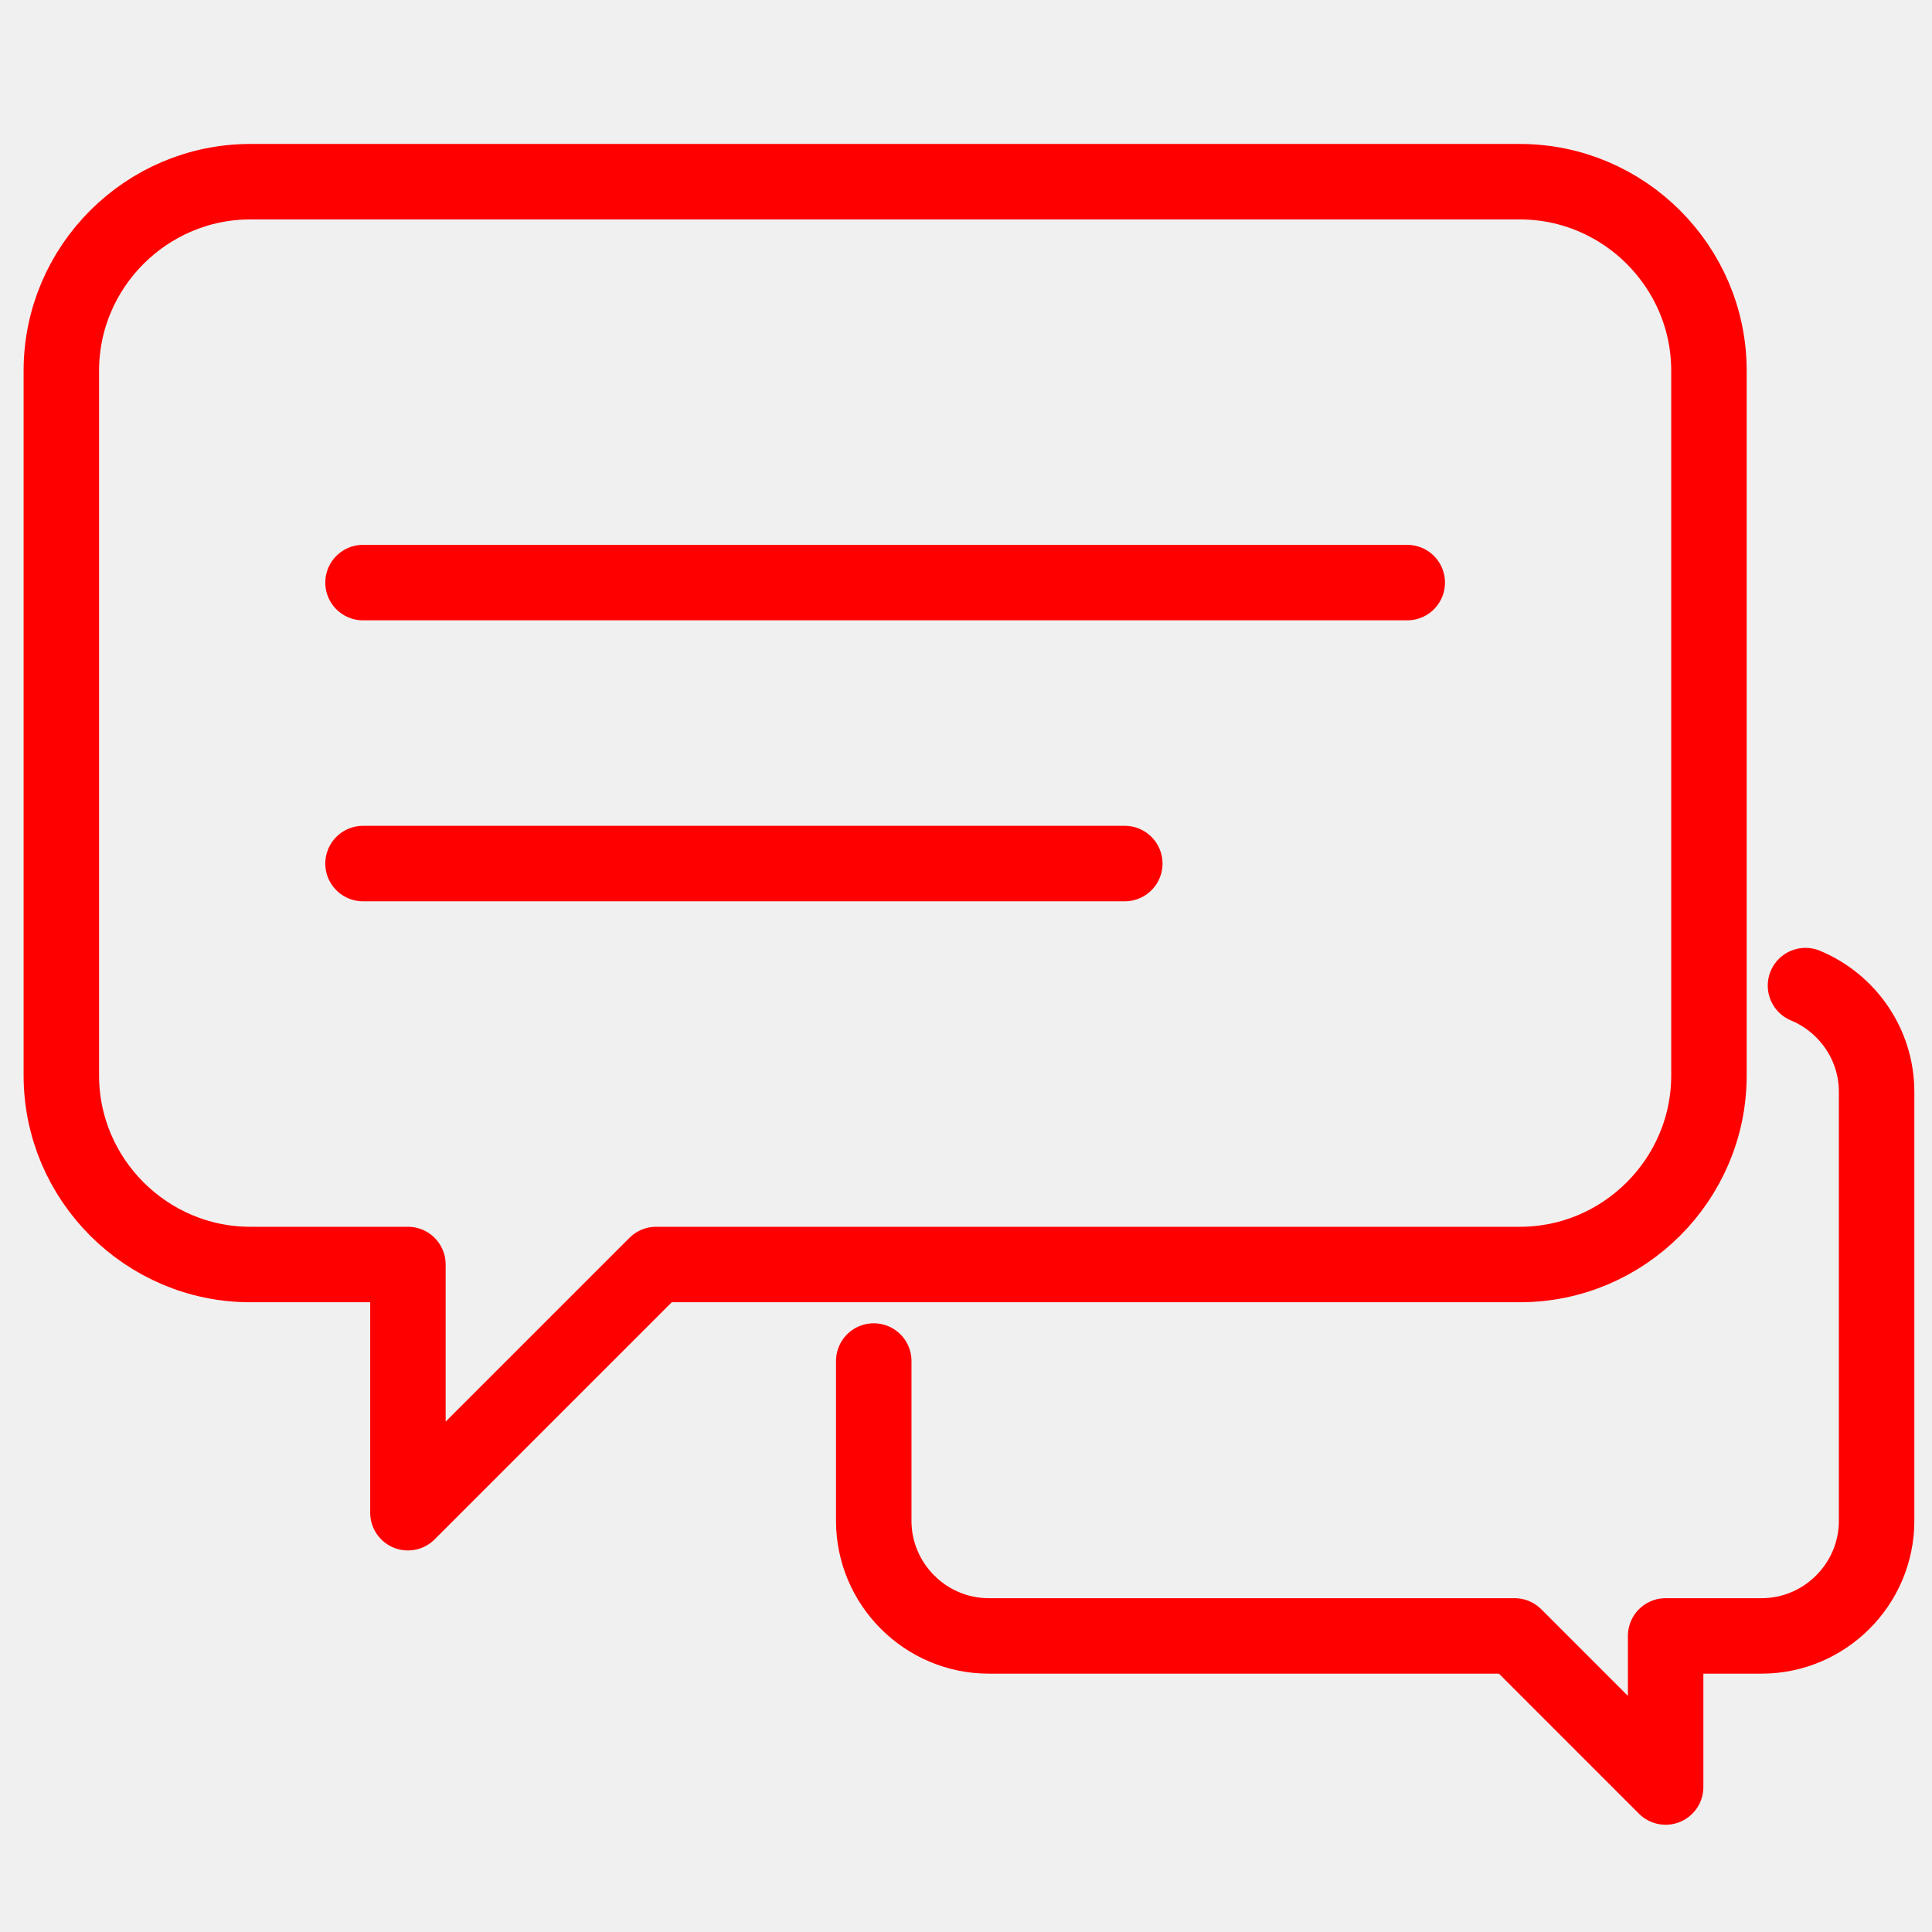
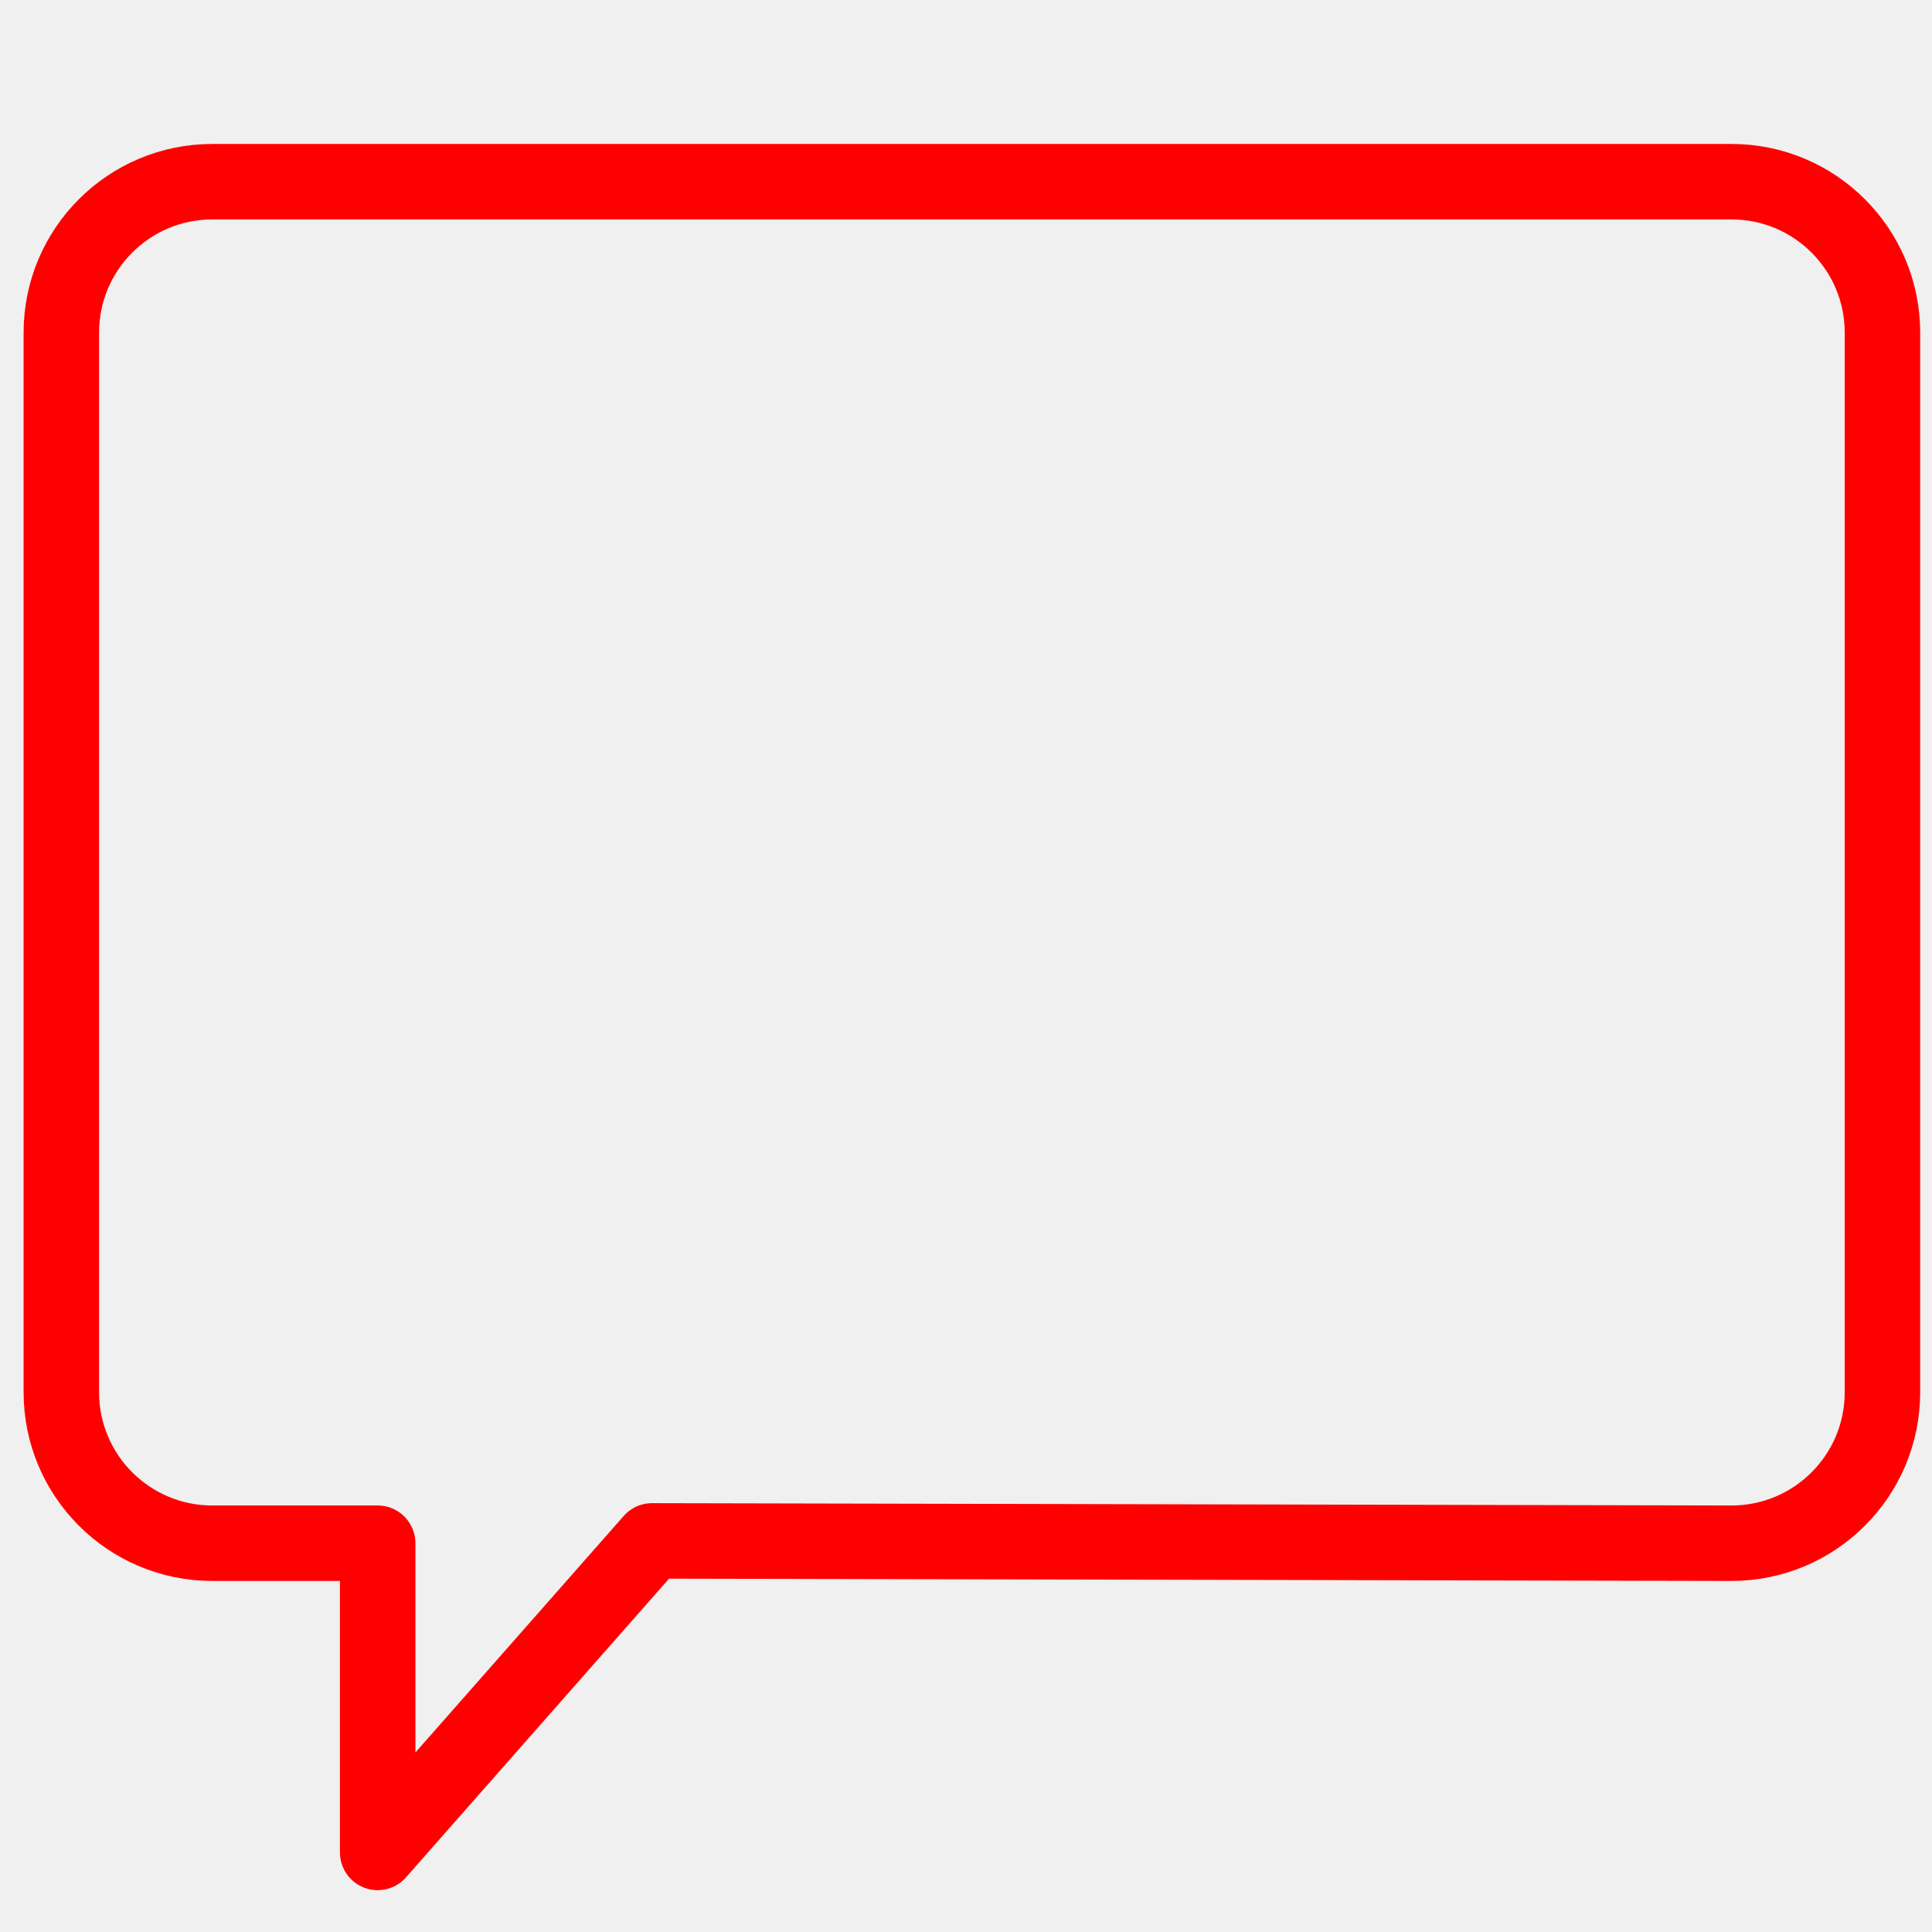
<svg xmlns="http://www.w3.org/2000/svg" version="1.1" id="Calque_1" x="0px" y="0px" width="128px" height="128px" viewBox="0 0 128 128" enable-background="new 0 0 128 128" xml:space="preserve">
  <g id="Calque_1_1_" display="none">
    <g id="Calque_2" display="inline">
-       <g>
-         <path fill="none" d="M65.085,64.747c9.406,0,15.547-12.935,16.563-26.153h-30.49c-0.851,0.106-1.718,0.198-2.616,0.25     C49.617,51.975,55.738,64.747,65.085,64.747z" />
-         <path fill="none" d="M92.959,75.411l-9.646-3.521L67.88,80.636l-5.938-0.091l-15.506-8.65l-9.566,3.519     c-1.507,0.728-19.394,9.841-18.328,33.112c0.541,0.854,3.165,4.105,11.531,4.175c-0.264-4.405-0.719-14.237-0.156-22.853     l4.739,0.31c-0.606,9.286,0.032,20.393,0.246,23.604c5.498,4.867,17.007,7.822,30.305,7.707     c12.979-0.095,24.488-3.097,29.764-7.704c0.194-3.279,0.781-14.628,0.146-23.755l4.738-0.331     c0.595,8.51,0.179,18.562-0.063,23.021c8.269-0.072,10.908-3.268,11.493-4.19C112.336,85.279,94.51,76.16,92.959,75.411z" />
-         <path fill="#FF0000" d="M35.814,38.594h6.227c0,0.002,0,0.004,0,0.006c-1.305,2.819-1.772,7.667,4.469,13.882     c3.377,9.688,9.662,17.016,18.575,17.016c8.739,0,15.188-7.482,18.631-17.413c5.837-6.035,5.343-10.733,4.063-13.491h6.232     c1.215,0,2.198-0.984,2.198-2.199c0-1.214-0.983-2.199-2.198-2.199H91.07c0.016-0.334,0.022-0.671,0.022-1.009     c0-10.568-6.177-19.661-15.054-23.763c0.025,1.039,0.031,2.212,0.031,3.533v3.8c0,10.968-0.596,11.62-10.621,11.62     c-10.028,0-10.623-0.652-10.623-11.62v-3.8c0-1.326,0.009-2.498,0.042-3.54c-8.881,4.101-15.063,13.198-15.063,23.77     c0,0.341,0.03,0.673,0.046,1.009h-4.039c-1.214,0-2.199,0.985-2.199,2.199C33.615,37.609,34.6,38.594,35.814,38.594z      M51.157,38.594h30.489c-1.017,13.218-7.155,26.153-16.563,26.153c-9.347,0-15.468-12.772-16.543-25.903     C49.439,38.792,50.306,38.7,51.157,38.594z" />
-         <path fill="#FF0000" d="M94.869,71.063l-14.21-5.196L67.984,73.28h-6.221l-12.676-7.423L35.13,70.989l-0.173,0.071     c-0.229,0.104-22.684,10.774-21.134,38.211l0.021,0.354l0.12,0.331c0.119,0.321,2.909,7.502,16.378,7.502     c0.5,0,1.019-0.015,1.55-0.035c6.384,5.541,18.402,8.797,32.667,8.797c0.228,0,0.455-0.002,0.683-0.003     c11.19-0.078,25.396-2.453,32.747-8.793c14.754,0.546,17.746-7.134,17.869-7.469l0.123-0.33l0.021-0.354     C117.55,81.837,95.096,71.166,94.869,71.063z M111.283,108.508c-0.586,0.924-3.227,4.118-11.493,4.19     c0.241-4.46,0.657-14.511,0.065-23.021l-4.74,0.331c0.637,9.127,0.05,20.477-0.146,23.754c-5.273,4.608-16.783,7.61-29.763,7.705     c-13.298,0.115-24.808-2.84-30.305-7.707c-0.213-3.213-0.852-14.316-0.246-23.604l-4.739-0.31     c-0.563,8.614-0.108,18.446,0.156,22.854c-8.366-0.067-10.99-3.319-11.531-4.174c-1.065-23.272,16.821-32.39,18.328-33.113     l9.566-3.518l15.506,8.649l5.938,0.091l15.434-8.746l9.646,3.521C94.51,76.16,112.336,85.279,111.283,108.508z" />
-         <path fill="#FF0000" d="M73.372,8.367c-0.083-1.763-0.28-2.937-0.769-3.485c-0.771-0.865-3.101-0.907-7.153-0.907     c-3.994,0-6.394,0-7.163,0.853c-0.487,0.541-0.682,1.733-0.763,3.539c2.496-0.824,5.156-1.275,7.921-1.275     C68.214,7.091,70.876,7.542,73.372,8.367z" />
-         <path fill="#FF0000" d="M57.466,16.756c0,4.501,0,7.218,0.823,8.129c0.77,0.852,3.175,0.852,7.161,0.852     c3.985,0,6.391,0,7.159-0.852c0.824-0.911,0.824-3.627,0.824-8.129v-3.8c0-1.835-0.004-3.353-0.063-4.589     c-2.496-0.824-5.158-1.275-7.927-1.275c-2.765,0-5.425,0.451-7.921,1.275c-0.055,1.239-0.059,2.759-0.059,4.589v3.8H57.466z" />
+       <g id="g14">
+         <path id="path2" fill="none" d="M65.085,64.747c9.406,0,15.547-12.935,16.563-26.153h-30.49c-0.851,0.106-1.718,0.198-2.616,0.25     C49.617,51.975,55.738,64.747,65.085,64.747z" />
+         <path id="path4" fill="none" d="M92.959,75.411l-9.646-3.521L67.88,80.636l-5.938-0.091l-15.506-8.65l-9.566,3.521     c-1.507,0.729-19.394,9.841-18.328,33.109c0.541,0.854,3.165,4.105,11.531,4.178c-0.264-4.405-0.719-14.237-0.156-22.854     l4.739,0.312c-0.606,9.284,0.032,20.394,0.246,23.604c5.498,4.865,17.007,7.82,30.305,7.705     c12.979-0.095,24.488-3.097,29.764-7.701c0.194-3.279,0.781-14.629,0.146-23.758l4.738-0.328     c0.595,8.51,0.179,18.562-0.063,23.021c8.269-0.072,10.908-3.269,11.493-4.19C112.336,85.279,94.51,76.16,92.959,75.411z" />
+         <path id="path6" fill="#FF0000" d="M35.814,38.594h6.227c0,0.002,0,0.004,0,0.006c-1.305,2.819-1.772,7.667,4.469,13.882     c3.377,9.688,9.662,17.016,18.575,17.016c8.739,0,15.188-7.482,18.631-17.413c5.837-6.035,5.343-10.733,4.063-13.491h6.232     c1.215,0,2.195-0.984,2.195-2.199c0-1.214-0.98-2.199-2.195-2.199H91.07c0.016-0.334,0.021-0.671,0.021-1.009     c0-10.568-6.177-19.661-15.054-23.763c0.023,1.039,0.029,2.212,0.029,3.533v3.8c0,10.968-0.596,11.62-10.619,11.62     c-10.028,0-10.623-0.652-10.623-11.62v-3.8c0-1.326,0.009-2.498,0.042-3.54c-8.881,4.101-15.063,13.198-15.063,23.77     c0,0.341,0.03,0.673,0.046,1.009H35.81c-1.214,0-2.199,0.985-2.199,2.199C33.615,37.609,34.6,38.594,35.814,38.594z      M51.157,38.594h30.489c-1.02,13.218-7.155,26.153-16.563,26.153c-9.347,0-15.468-12.772-16.543-25.903     C49.439,38.792,50.306,38.7,51.157,38.594z" />
+         <path id="path8" fill="#FF0000" d="M94.869,71.063l-14.21-5.193l-12.675,7.41h-6.221l-12.676-7.422L35.13,70.989l-0.173,0.071     c-0.229,0.104-22.684,10.771-21.134,38.211l0.021,0.354l0.12,0.331c0.119,0.321,2.909,7.502,16.378,7.502     c0.5,0,1.019-0.015,1.55-0.035c6.384,5.541,18.402,8.797,32.667,8.797c0.229,0,0.455-0.002,0.686-0.003     c11.188-0.078,25.396-2.453,32.744-8.793c14.757,0.546,17.746-7.134,17.869-7.469l0.123-0.33l0.021-0.354     C117.55,81.837,95.096,71.166,94.869,71.063z M111.283,108.508c-0.586,0.924-3.227,4.118-11.493,4.19     c0.241-4.46,0.657-14.511,0.065-23.021l-4.74,0.331c0.637,9.127,0.05,20.477-0.146,23.754c-5.273,4.608-16.783,7.61-29.763,7.705     c-13.298,0.115-24.808-2.84-30.305-7.707c-0.213-3.213-0.852-14.316-0.246-23.604l-4.739-0.311     c-0.563,8.612-0.108,18.444,0.156,22.854c-8.366-0.067-10.99-3.319-11.531-4.176c-1.065-23.271,16.821-32.391,18.328-33.111     l9.566-3.52l15.506,8.648l5.938,0.091l15.434-8.745l9.646,3.521C94.51,76.16,112.336,85.279,111.283,108.508z" />
+         <path id="path10" fill="#FF0000" d="M73.372,8.367c-0.083-1.763-0.28-2.937-0.769-3.485C71.832,4.017,69.5,3.975,65.45,3.975     c-3.994,0-6.394,0-7.163,0.853c-0.487,0.541-0.682,1.733-0.763,3.539c2.496-0.824,5.156-1.275,7.921-1.275     C68.214,7.091,70.876,7.542,73.372,8.367z" />
+         <path id="path12" fill="#FF0000" d="M57.466,16.756c0,4.501,0,7.218,0.823,8.129c0.77,0.852,3.175,0.852,7.161,0.852     c3.985,0,6.391,0,7.159-0.852c0.824-0.911,0.824-3.627,0.824-8.129v-3.8c0-1.835-0.004-3.353-0.063-4.589     c-2.496-0.824-5.158-1.275-7.927-1.275c-2.765,0-5.425,0.451-7.921,1.275c-0.055,1.239-0.059,2.759-0.059,4.589v3.8H57.466z" />
      </g>
    </g>
-     <path display="inline" fill="none" d="M59.547,117.361c-0.81-0.252-1.482-0.887-1.742-1.741L44.151,70.564   c-0.232-0.768-0.098-1.563,0.309-2.188l-8.486,3.121c-1.233,0.594-20.854,10.446-19.469,35.433   c0.221,0.514,2.729,5.713,13.817,5.713c0.459-0.002,0.944-0.017,1.438-0.033c0.035-0.002,0.071-0.004,0.105-0.004   c0.631,0,1.243,0.229,1.721,0.644c5.126,4.449,14.591,7.326,25.879,7.974l-0.196-0.201L59.547,117.361z" />
-     <path display="inline" fill="none" d="M93.514,71.518l-8.342-3.066c0.403,0.626,0.537,1.418,0.305,2.182l-13.801,45.545   c-0.257,0.854-0.926,1.485-1.732,1.739l0.236,3.104l-0.139,0.143c9.482-0.643,20.119-2.95,25.884-7.917   c0.503-0.435,1.146-0.646,1.812-0.636c0.477,0.018,0.943,0.031,1.393,0.031c11.021-0.002,13.566-5.141,13.816-5.715   C114.316,82.239,95.174,72.329,93.514,71.518z" />
-     <path display="inline" fill="#33FF33" d="M95.626,66.707c-0.062-0.027-0.121-0.053-0.185-0.075l-13.564-4.993   c-1.327-0.489-2.801,0.161-3.337,1.467l-1.795,4.373c-0.271,0.662-0.263,1.401,0.024,2.058c0.287,0.651,0.828,1.162,1.498,1.405   l1.463,0.539l-8.791,29.017l-0.904-15.813c-0.014-0.24-0.061-0.474-0.135-0.691l2.426-3.442c0.455-0.646,0.595-1.46,0.382-2.221   c-0.044-0.16-0.052-0.187-1.699-4.453c-0.415-1.078-1.477-1.751-2.622-1.675c-0.277,0.009-1.619,0.016-3.66,0.016   c-2.042,0-3.385-0.007-3.663-0.016c-1.139-0.087-2.203,0.593-2.621,1.668c-2.023,5.204-2.023,5.204-1.583,6.215   c0.072,0.165,0.159,0.318,0.263,0.466l2.427,3.442c-0.074,0.22-0.121,0.451-0.134,0.691l-0.873,15.258l-8.645-28.525l1.304-0.479   c0.671-0.246,1.213-0.756,1.5-1.41c0.286-0.654,0.294-1.398,0.021-2.062l-1.811-4.371c-0.541-1.302-2.014-1.945-3.333-1.459   l-13.397,4.927c-0.032,0.01-0.063,0.021-0.093,0.035l-0.174,0.069c-0.033,0.017-0.064,0.026-0.095,0.042   c-0.242,0.109-24.2,11.438-22.556,40.563l0.02,0.35c0.015,0.26,0.067,0.514,0.156,0.758l0.12,0.326   c0.345,0.941,3.797,9.191,18.767,9.191c0.206,0,0.415-0.004,0.628-0.008c7.023,5.557,19.108,8.725,33.408,8.725h0.011l0.696-0.002   c5.389-0.039,23.369-0.793,33.476-8.721c0.195,0.004,0.39,0.006,0.581,0.006c14.989-0.002,18.423-8.256,18.764-9.195l0.121-0.328   c0.086-0.239,0.139-0.49,0.153-0.745l0.021-0.354C119.833,78.107,95.869,66.816,95.626,66.707z M59.268,78.835   c-0.009-0.019,1.623-4.214,1.623-4.214c0.191,0.027,7.479,0.027,7.669,0c0,0,1.603,4.15,1.619,4.214l-2.593,3.683h-5.724   L59.268,78.835z M112.943,106.928c-0.25,0.574-2.795,5.713-13.816,5.715c-0.447,0-0.916-0.016-1.391-0.031   c-0.666-0.01-1.312,0.201-1.813,0.636c-5.765,4.967-16.399,7.274-25.884,7.917l-5.314,3.396l-5.262-3.338   c-11.288-0.646-20.753-3.522-25.879-7.974c-0.478-0.415-1.089-0.644-1.721-0.644c-0.034,0-0.071,0.002-0.105,0.004   c-0.494,0.019-0.979,0.029-1.438,0.031c-11.088,0-13.596-5.199-13.817-5.711c-1.384-24.983,18.237-34.838,19.47-35.432l8.486-3.121   c-0.406,0.627-0.541,1.422-0.309,2.188l13.653,45.057c0.26,0.854,0.933,1.488,1.742,1.74l2.49-32.729h5.376l2.528,33.281   c0.809-0.254,1.478-0.887,1.732-1.739L85.475,70.63c0.232-0.764,0.101-1.556-0.305-2.182l8.342,3.067   C95.174,72.329,114.316,82.239,112.943,106.928z" />
-     <path display="inline" fill="#FFFFFF" d="M66.225,80.09l1.004-1.424c-0.146-0.378-0.308-0.8-0.463-1.2   c-0.527,0.001-1.195,0.001-2.039,0.001c-0.849,0-1.517,0-2.043-0.001c-0.167,0.433-0.326,0.841-0.464,1.196l1.007,1.428H66.225z" />
-     <path display="inline" fill="#FFFFFF" d="M67.588,82.518l2.592-3.683c-0.018-0.063-1.619-4.214-1.619-4.214   c-0.189,0.027-7.479,0.027-7.668,0c0,0-1.631,4.195-1.623,4.214l2.596,3.683H67.588z" />
-     <path display="inline" fill="none" stroke="#FF0000" stroke-width="4" stroke-miterlimit="10" d="M84.975,32.14   c0,5.844-1.455,11.245-3.918,15.62c-3.687,6.545-9.629,13.713-16.332,13.713c-6.594,0-12.451-7.032-16.147-13.396   c-2.574-4.43-4.102-9.951-4.102-15.938c0-14.587,9.066-26.413,20.25-26.413C75.909,5.726,84.975,17.553,84.975,32.14z" />
+     <path id="path17" display="inline" fill="none" d="M59.547,117.361c-0.81-0.252-1.482-0.887-1.742-1.741L44.151,70.564   c-0.232-0.771-0.098-1.563,0.309-2.188l-8.486,3.121c-1.233,0.594-20.854,10.446-19.469,35.433   c0.221,0.514,2.729,5.713,13.817,5.713c0.459-0.002,0.944-0.017,1.438-0.033c0.035-0.002,0.071-0.004,0.105-0.004   c0.631,0,1.243,0.229,1.721,0.646c5.126,4.449,14.591,7.326,25.879,7.977l-0.196-0.201L59.547,117.361z" />
+     <path id="path19" display="inline" fill="none" d="M93.514,71.518l-8.342-3.063c0.403,0.626,0.537,1.418,0.305,2.182L71.676,116.18   c-0.257,0.854-0.926,1.484-1.732,1.738l0.236,3.104l-0.139,0.146c9.482-0.646,20.119-2.95,25.884-7.917   c0.503-0.438,1.146-0.646,1.812-0.639c0.479,0.021,0.943,0.031,1.396,0.031c11.021-0.002,13.563-5.141,13.813-5.715   C114.316,82.239,95.174,72.329,93.514,71.518z" />
+     <path id="path21" display="inline" fill="#33FF33" d="M95.626,66.707c-0.062-0.027-0.121-0.053-0.185-0.075l-13.564-4.993   c-1.327-0.489-2.801,0.161-3.337,1.467l-1.795,4.373c-0.271,0.662-0.263,1.401,0.024,2.061c0.287,0.648,0.828,1.162,1.498,1.402   l1.463,0.539l-8.791,29.02l-0.904-15.813c-0.014-0.24-0.061-0.476-0.135-0.69l2.426-3.442c0.455-0.646,0.595-1.459,0.382-2.221   c-0.044-0.16-0.052-0.188-1.699-4.453c-0.415-1.078-1.477-1.751-2.622-1.675c-0.277,0.009-1.619,0.017-3.66,0.017   c-2.042,0-3.385-0.008-3.663-0.017c-1.139-0.087-2.203,0.593-2.621,1.668c-2.023,5.204-2.023,5.204-1.583,6.215   c0.072,0.165,0.159,0.317,0.263,0.466l2.427,3.442c-0.074,0.22-0.121,0.45-0.134,0.69l-0.873,15.258l-8.645-28.524l1.304-0.479   c0.671-0.246,1.213-0.756,1.5-1.408c0.286-0.654,0.294-1.398,0.021-2.063l-1.811-4.372c-0.541-1.302-2.014-1.945-3.333-1.459   l-13.397,4.926c-0.032,0.011-0.063,0.021-0.093,0.035l-0.174,0.067c-0.033,0.019-0.064,0.024-0.095,0.042   c-0.242,0.107-24.2,11.438-22.556,40.563l0.02,0.352c0.015,0.26,0.067,0.514,0.156,0.758l0.12,0.326   c0.345,0.939,3.797,9.189,18.767,9.189c0.206,0,0.415-0.004,0.628-0.008c7.023,5.558,19.108,8.727,33.408,8.727h0.011l0.696-0.003   c5.389-0.038,23.369-0.794,33.476-8.722c0.195,0.004,0.39,0.006,0.581,0.006c14.989-0.002,18.423-8.256,18.764-9.193l0.121-0.328   c0.086-0.238,0.139-0.49,0.153-0.745l0.021-0.354C119.833,78.107,95.869,66.816,95.626,66.707z M59.268,78.835   c-0.009-0.019,1.623-4.214,1.623-4.214c0.191,0.027,7.479,0.027,7.669,0c0,0,1.603,4.15,1.619,4.214l-2.596,3.683H61.86   L59.268,78.835z M112.943,106.928c-0.25,0.574-2.795,5.713-13.816,5.715c-0.447,0-0.916-0.016-1.391-0.031   c-0.666-0.01-1.313,0.201-1.813,0.639c-5.765,4.967-16.399,7.271-25.884,7.917l-5.314,3.396l-5.262-3.338   c-11.288-0.646-20.753-3.521-25.879-7.975c-0.478-0.415-1.089-0.645-1.721-0.645c-0.034,0-0.071,0.002-0.105,0.004   c-0.494,0.02-0.979,0.029-1.438,0.031c-11.088,0-13.596-5.199-13.817-5.711c-1.384-24.984,18.237-34.84,19.47-35.434l8.486-3.121   c-0.406,0.627-0.541,1.422-0.309,2.188l13.653,45.058c0.26,0.854,0.933,1.487,1.742,1.739l2.49-32.729h5.376l2.528,33.281   c0.809-0.254,1.478-0.889,1.729-1.739L85.475,70.63c0.232-0.764,0.104-1.556-0.305-2.182l8.342,3.067   C95.174,72.329,114.316,82.239,112.943,106.928z" />
+     <path id="path23" display="inline" fill="#FFFFFF" d="M66.225,80.09l1.004-1.424c-0.146-0.378-0.308-0.8-0.463-1.2   c-0.527,0.001-1.195,0.001-2.039,0.001c-0.849,0-1.517,0-2.042-0.001c-0.167,0.433-0.326,0.841-0.464,1.196l1.007,1.428H66.225z" />
+     <path id="path25" display="inline" fill="#FFFFFF" d="M67.588,82.518l2.592-3.683c-0.018-0.063-1.619-4.214-1.619-4.214   c-0.188,0.027-7.479,0.027-7.667,0c0,0-1.631,4.195-1.623,4.214l2.596,3.683H67.588z" />
+     <path id="path27" display="inline" fill="none" stroke="#FF0000" stroke-width="4" stroke-miterlimit="10" d="M84.975,32.14   c0,5.844-1.455,11.245-3.918,15.62c-3.687,6.545-9.629,13.713-16.332,13.713c-6.594,0-12.451-7.032-16.146-13.396   c-2.574-4.43-4.102-9.951-4.102-15.938c0-14.587,9.066-26.413,20.25-26.413C75.909,5.726,84.975,17.553,84.975,32.14z" />
  </g>
-   <g>
-     <g>
-       <g>
-         <line fill="none" stroke="#FF0000" stroke-width="5" stroke-linecap="round" stroke-linejoin="round" stroke-miterlimit="10" x1="24.051" y1="38.598" x2="93.234" y2="38.598" />
-         <line fill="none" stroke="#FF0000" stroke-width="5" stroke-linecap="round" stroke-linejoin="round" stroke-miterlimit="10" x1="24.051" y1="57.213" x2="74.52" y2="57.213" />
-       </g>
-       <path fill="none" stroke="#FF0000" stroke-width="5" stroke-linecap="round" stroke-linejoin="round" stroke-miterlimit="10" d="    M100.702,12.038H16.582c-6.884,0-12.518,5.632-12.518,12.518v46.701c0,6.885,5.634,12.52,12.518,12.52h10.444v16.444    l16.445-16.444h57.231c6.885,0,12.52-5.635,12.52-12.52V24.556C113.222,17.67,107.587,12.038,100.702,12.038z" />
-     </g>
-     <g>
-       <path fill="none" stroke="#FF0000" stroke-width="5" stroke-linecap="round" stroke-linejoin="round" stroke-miterlimit="10" d="    M119.618,65.299c2.76,1.146,4.712,3.876,4.712,7.037v28.426c0,4.192-3.429,7.622-7.619,7.622h-6.358v10.01l-10.008-10.01H65.508    c-4.192,0-7.62-3.43-7.62-7.622V90.171" />
-     </g>
-   </g>
+   <path fill="none" stroke="#FF0000" stroke-width="5" stroke-linecap="round" stroke-linejoin="round" stroke-miterlimit="10" d="  M114.717,102.242c5.522,0,10-4.478,10-10V22.038c0-5.523-4.478-10-10-10H14.064c-5.523,0-10,4.477-10,10v70.204  c0,5.522,4.477,10,10,10h10.958v20.486l18.177-20.64L114.717,102.242z" />
</svg>
